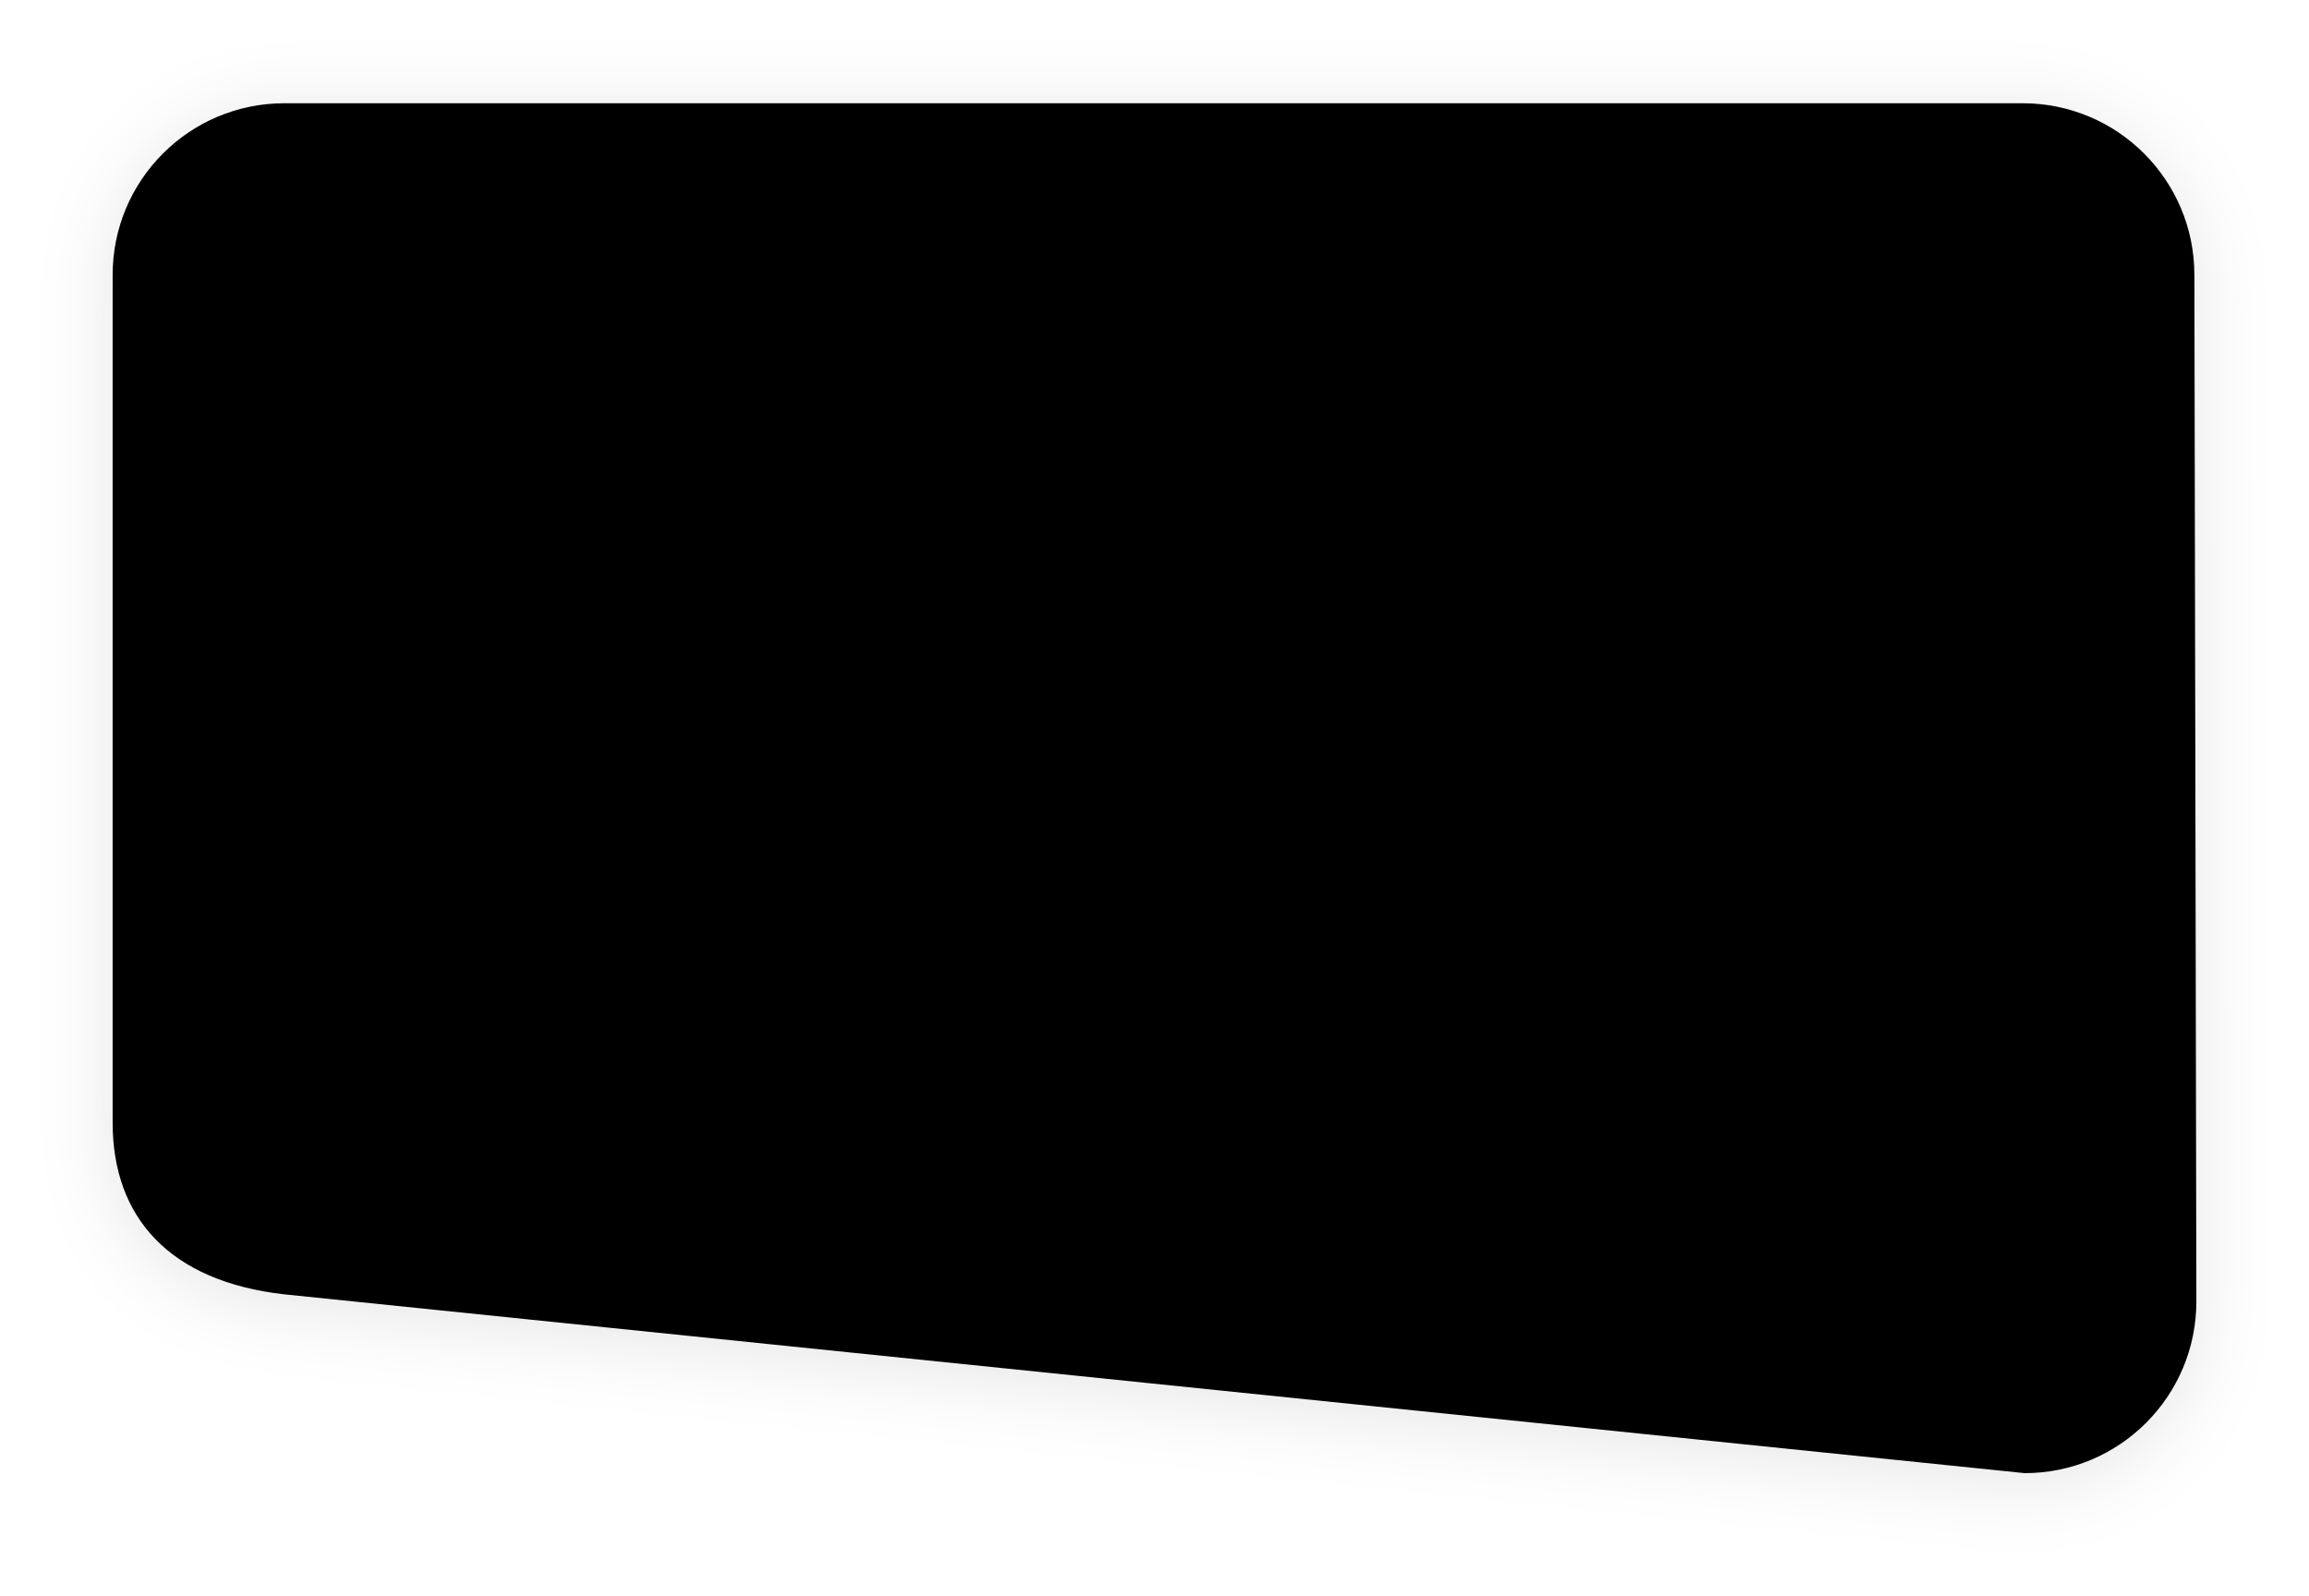
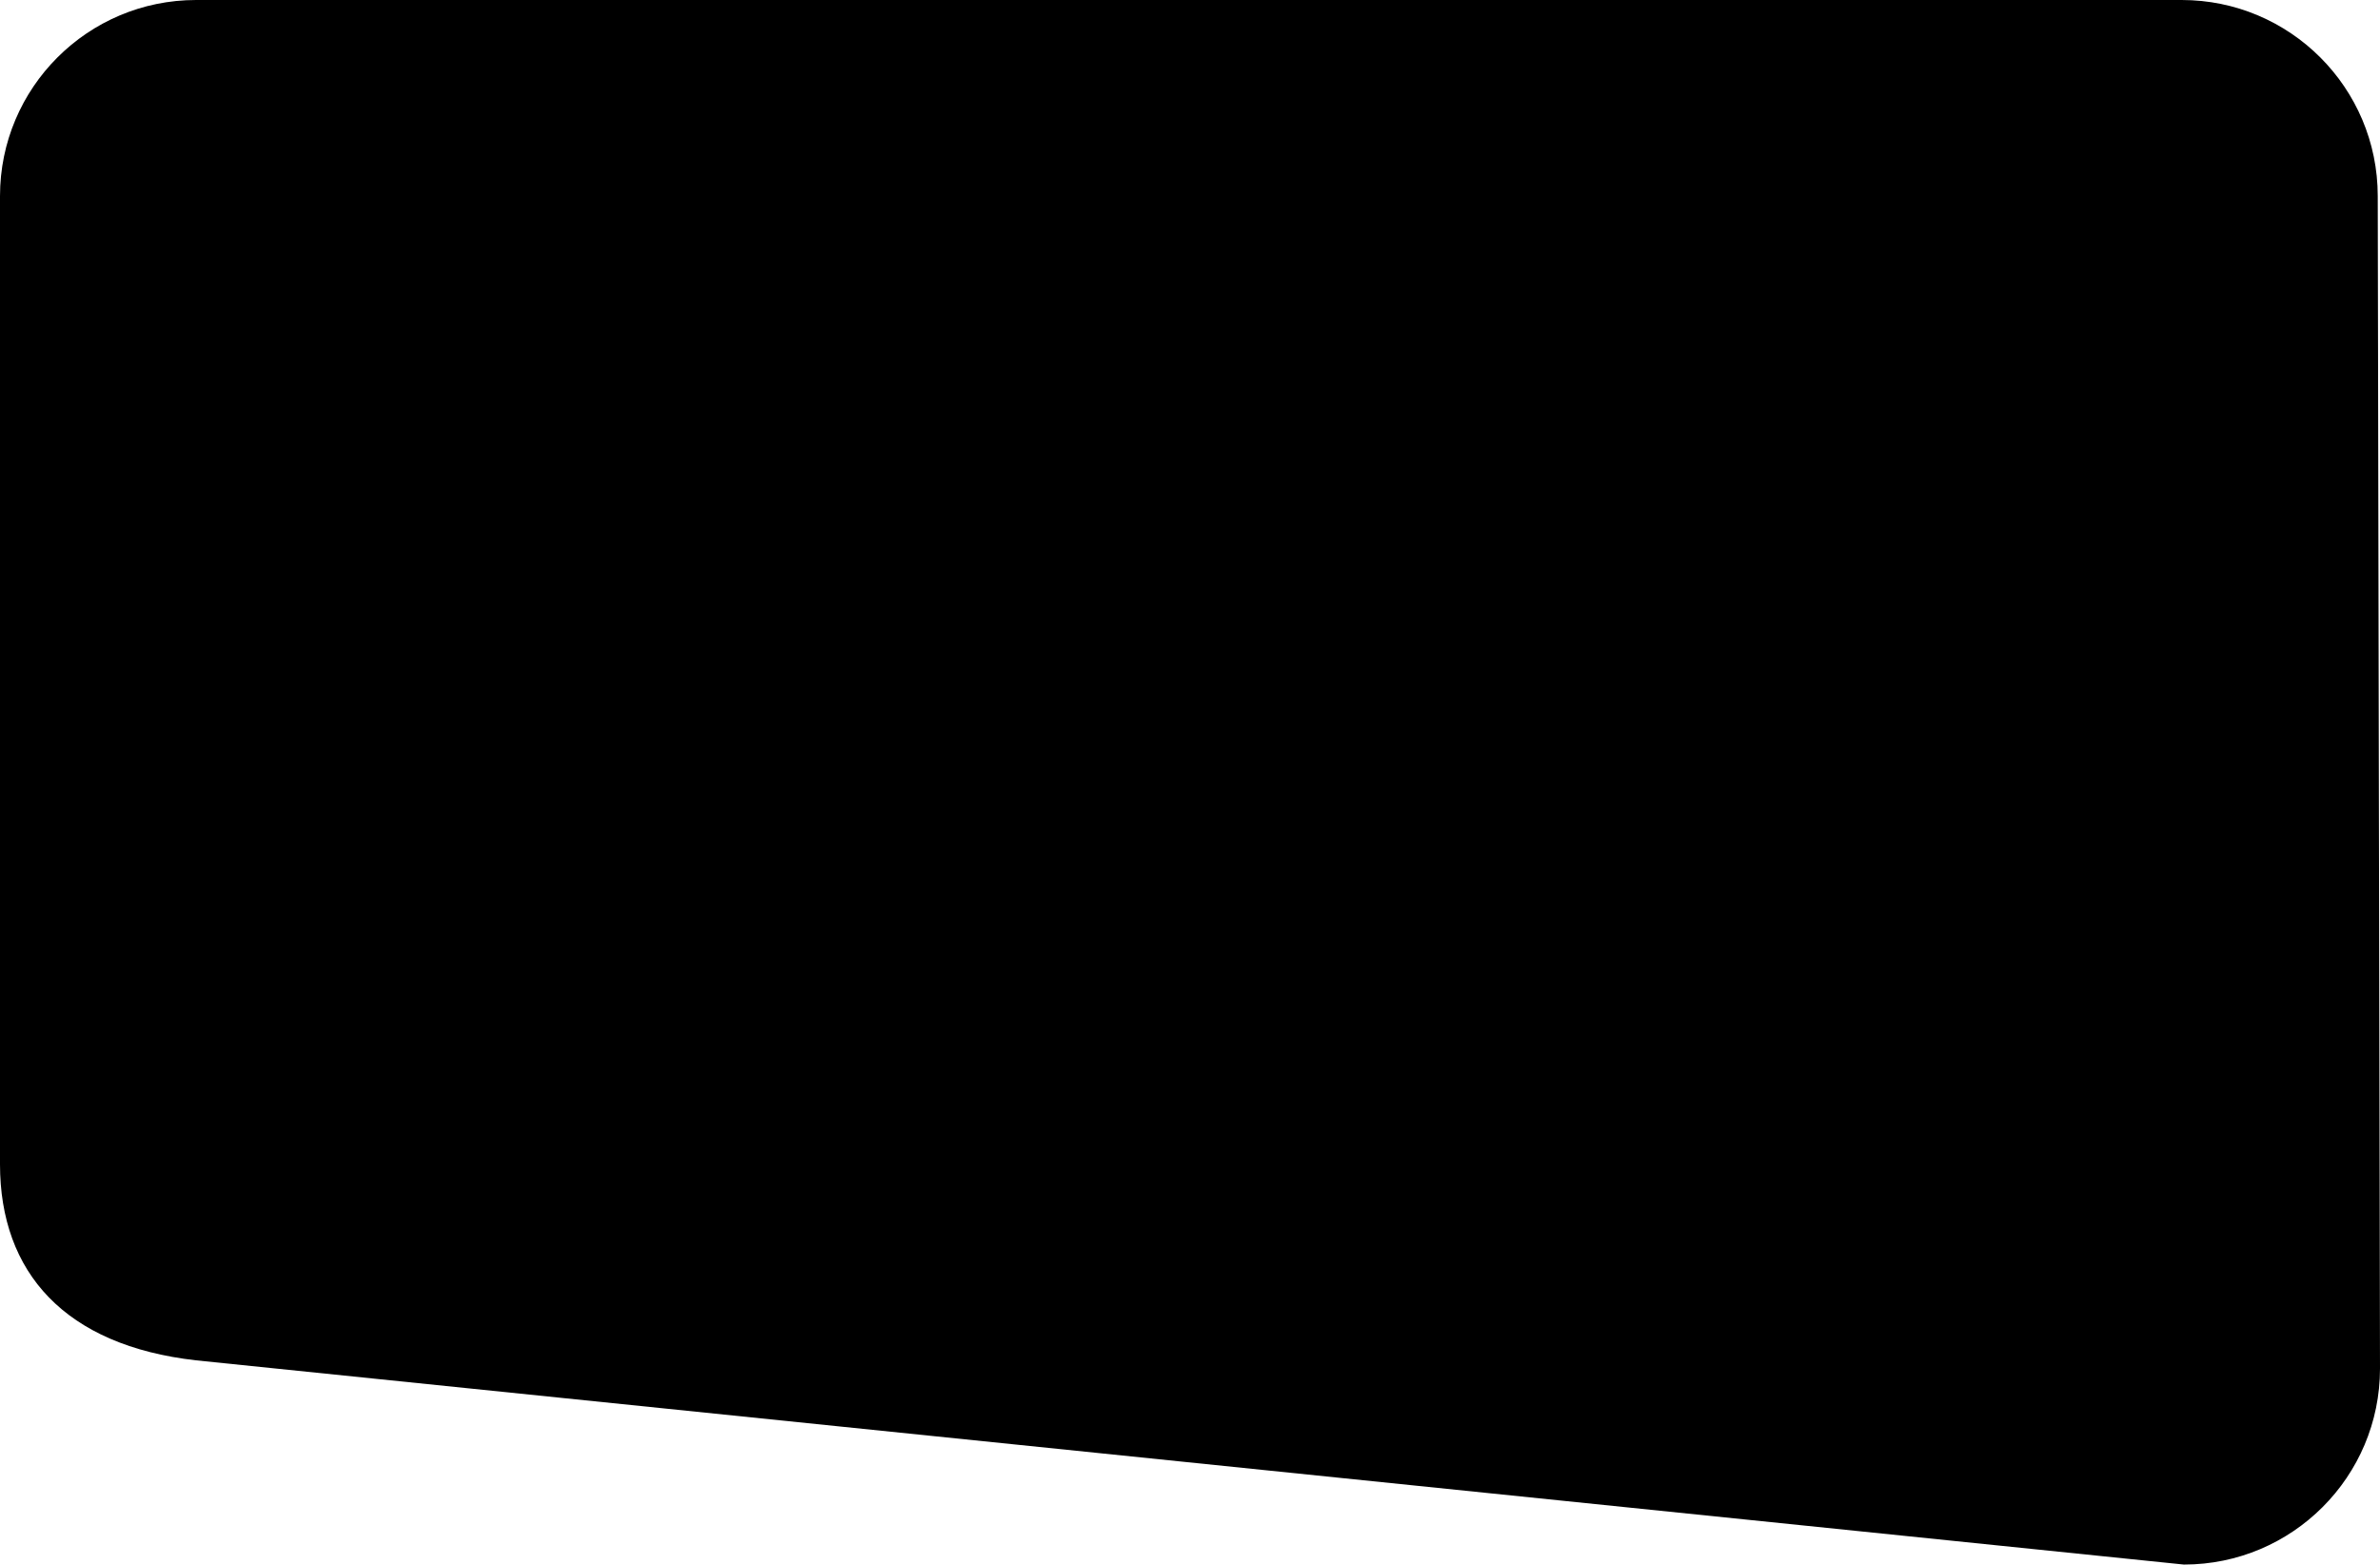
- <svg xmlns="http://www.w3.org/2000/svg" width="738" height="509.838" viewBox="0 0 738 509.838">
-   <defs>
-     <filter id="D44D0290" x="0" y="0" width="738" height="509.838" filterUnits="userSpaceOnUse">
-       <feOffset dy="3" input="SourceAlpha" />
-       <feGaussianBlur stdDeviation="12" result="blur" />
-       <feFlood flood-opacity="0.102" />
-       <feComposite operator="in" in2="blur" />
-       <feComposite in="SourceGraphic" />
-     </filter>
-   </defs>
-   <g transform="matrix(1, 0, 0, 1, 0, 0)" filter="url(#D44D0290)">
-     <path id="D44D0290-2" data-name="D44D0290" d="M611.124,557.838,54.876,500.69C18.184,496.544,0,476.121,0,445.814V174.876A54.876,54.876,0,0,1,54.876,120H610.492a54.876,54.876,0,0,1,54.876,54.876L666,502.962A54.876,54.876,0,0,1,611.124,557.838Z" transform="translate(36 -87)" />
-   </g>
+ <svg xmlns="http://www.w3.org/2000/svg" width="666" height="437.838" viewBox="0 0 666 437.838">
+   <path id="D44D0290" d="M611.124,557.838,54.876,500.69C18.184,496.544,0,476.121,0,445.814V174.876A54.876,54.876,0,0,1,54.876,120H610.492a54.876,54.876,0,0,1,54.876,54.876L666,502.962A54.876,54.876,0,0,1,611.124,557.838Z" transform="translate(0 -120)" />
</svg>
